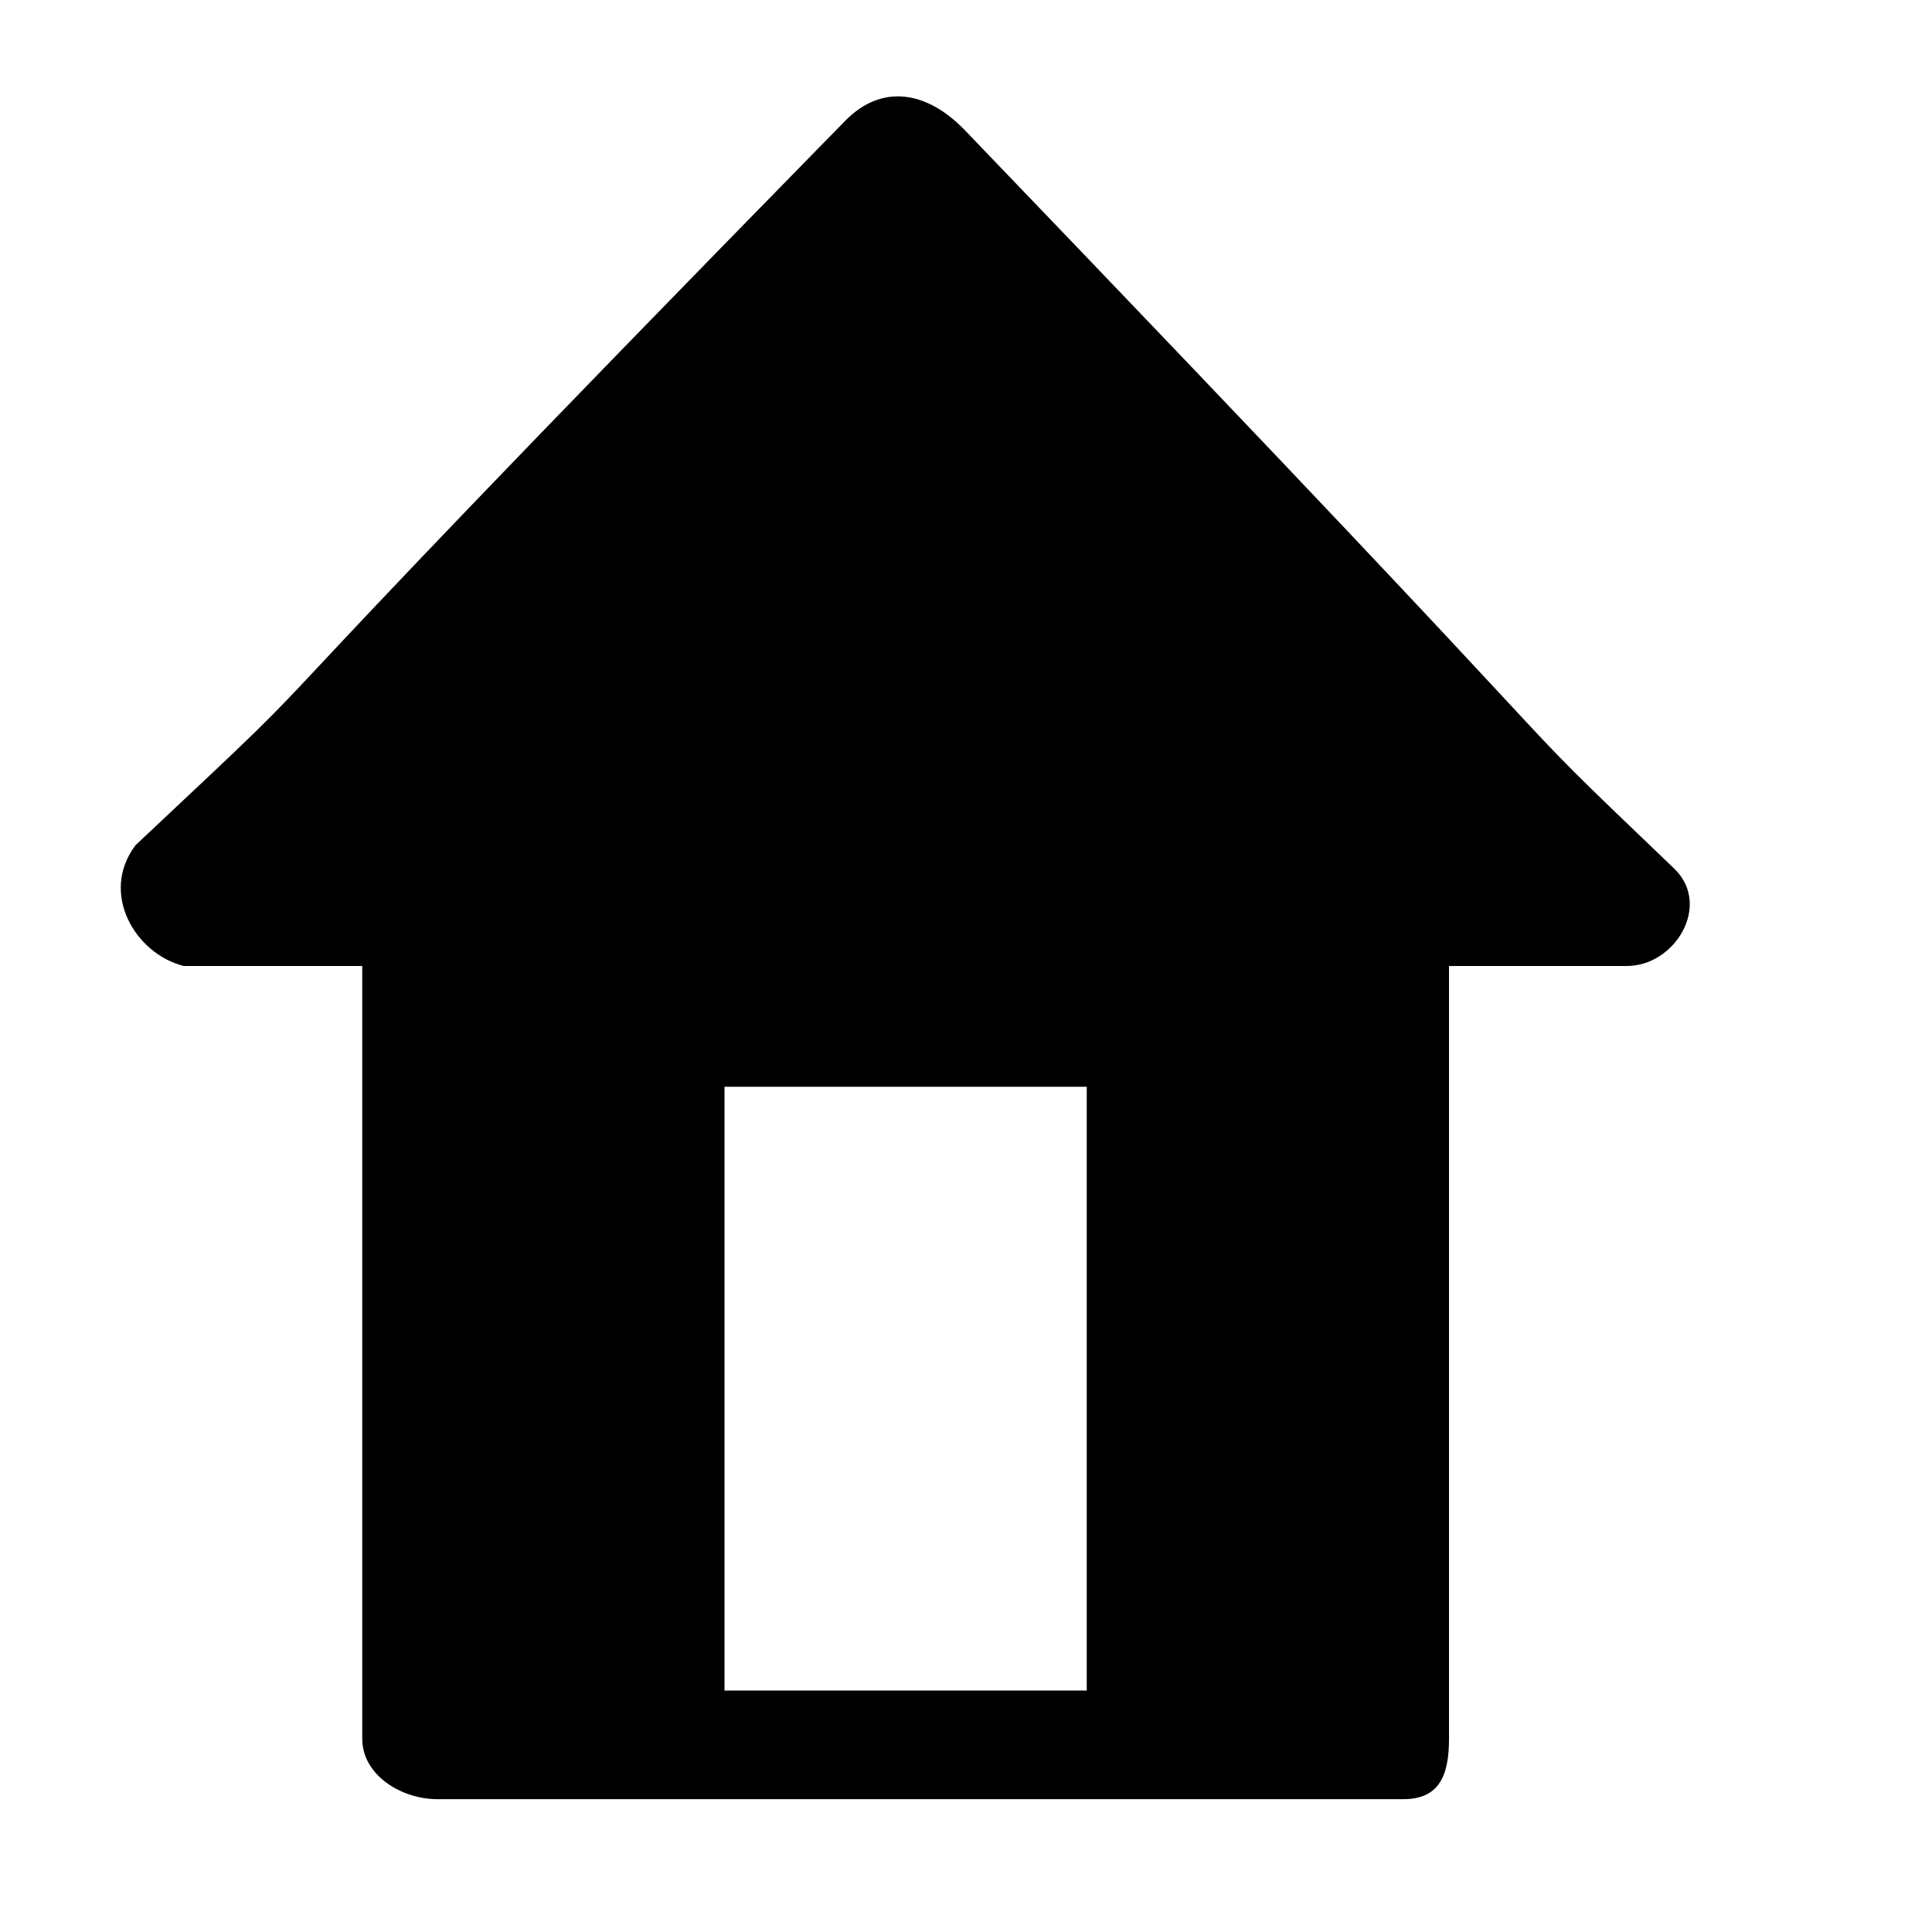
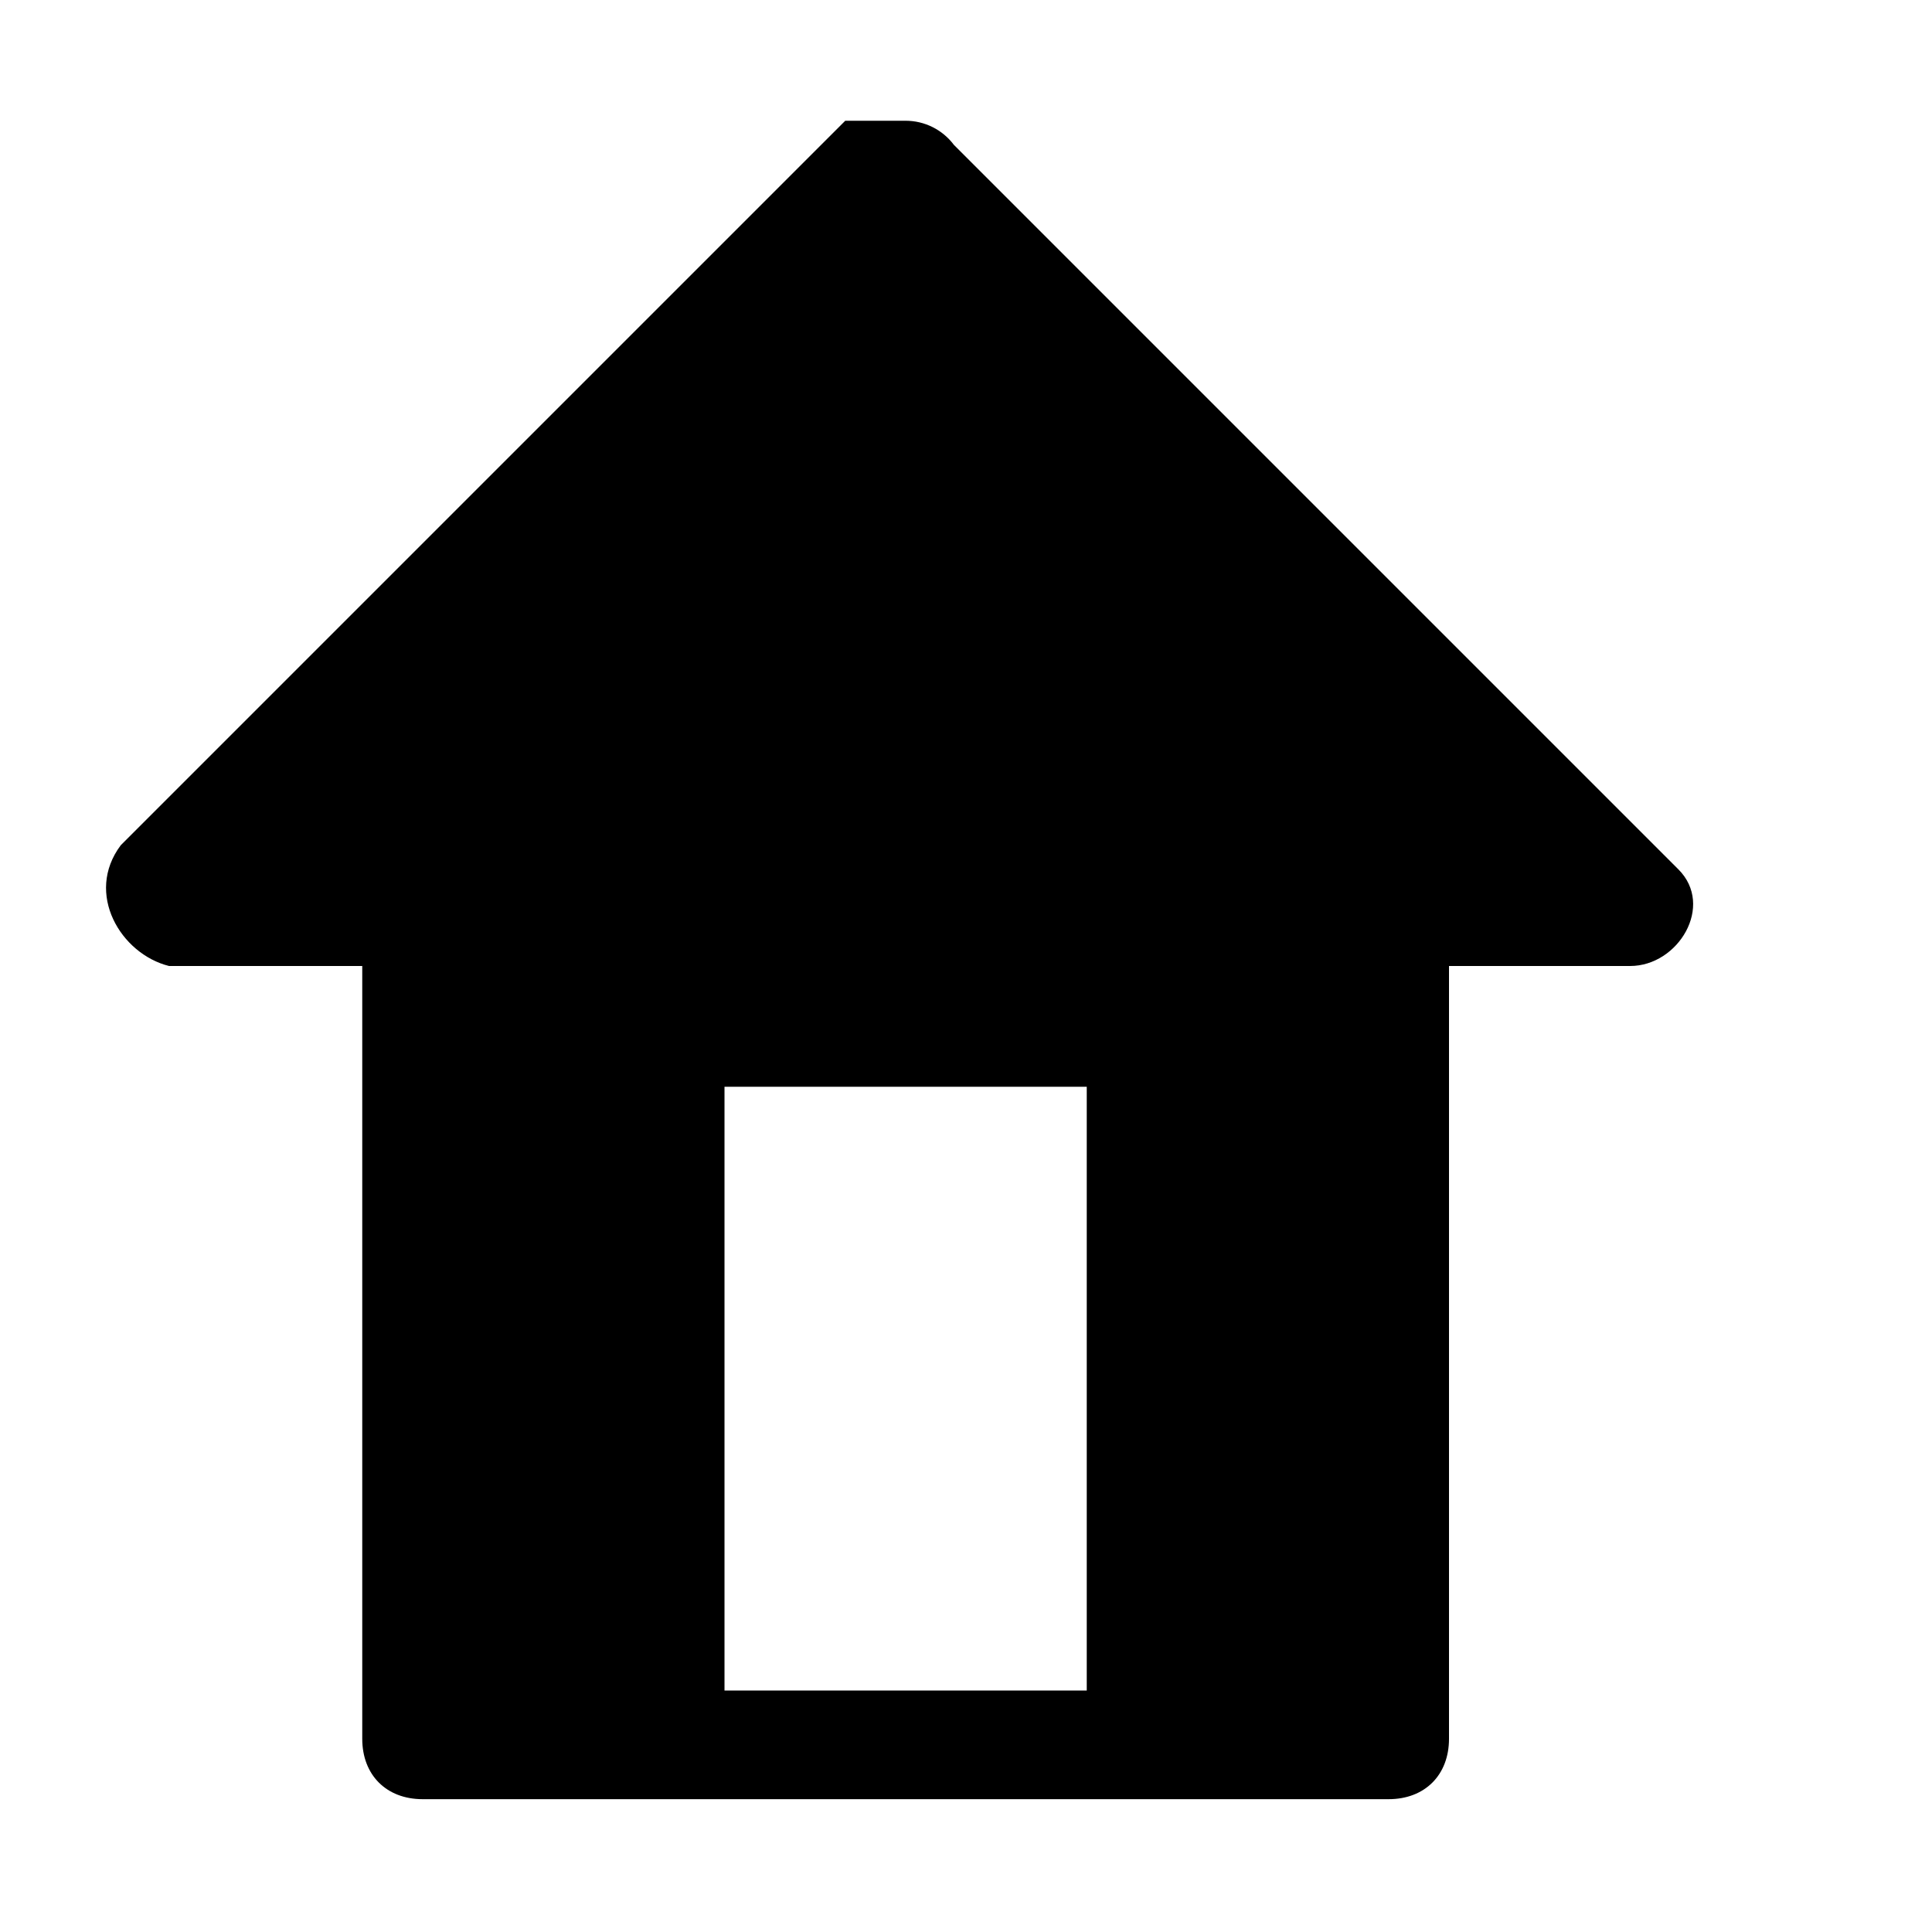
- <svg xmlns="http://www.w3.org/2000/svg" id="svg4" version="1.1" viewBox="0 0 16 16">
-   <defs id="defs8" />
-   <path id="path2" fill-rule="evenodd" overflow="visible" font-family="sans-serif" font-weight="400" d="M 7,1 C 1.122,7 3.271,4.982 1.122,7 c -0.3,0.4 0,0.9 0.4,1 H 3 v 6.4 c 0,0.3 0.322,0.5 0.622,0.5 H 11.622 C 11.922,14.9 12,14.7 12,14.4 V 8 h 1.472 c 0.4,0 0.7,-0.5 0.4,-0.8 -1.779,-1.703 0,0 -5.879,-6.119 C 7.675,0.749 7.301,0.693 7,1 Z M 6,9 h 3 v 5 H 6 Z" style="line-height:normal;text-indent:0;text-align:start;text-decoration:none;text-decoration-line:none;text-decoration-style:solid;text-decoration-color:#000000;text-transform:none;white-space:normal;isolation:auto;mix-blend-mode:normal;solid-color:#000000;solid-opacity:1" />
+ <svg xmlns="http://www.w3.org/2000/svg" viewBox="0 0 16 16">
+   <path d="M7.5 1L7 1l-6 6c-.3.4 0 .9.4 1H3v6.4c0 .3.2.5.5.5h8c.3 0 .5-.2.5-.5V8h1.5c.4 0 .7-.5.4-.8l-6-6a.5.5 0 00-.4-.2zM6 9h3v5H6V9z" />
</svg>
